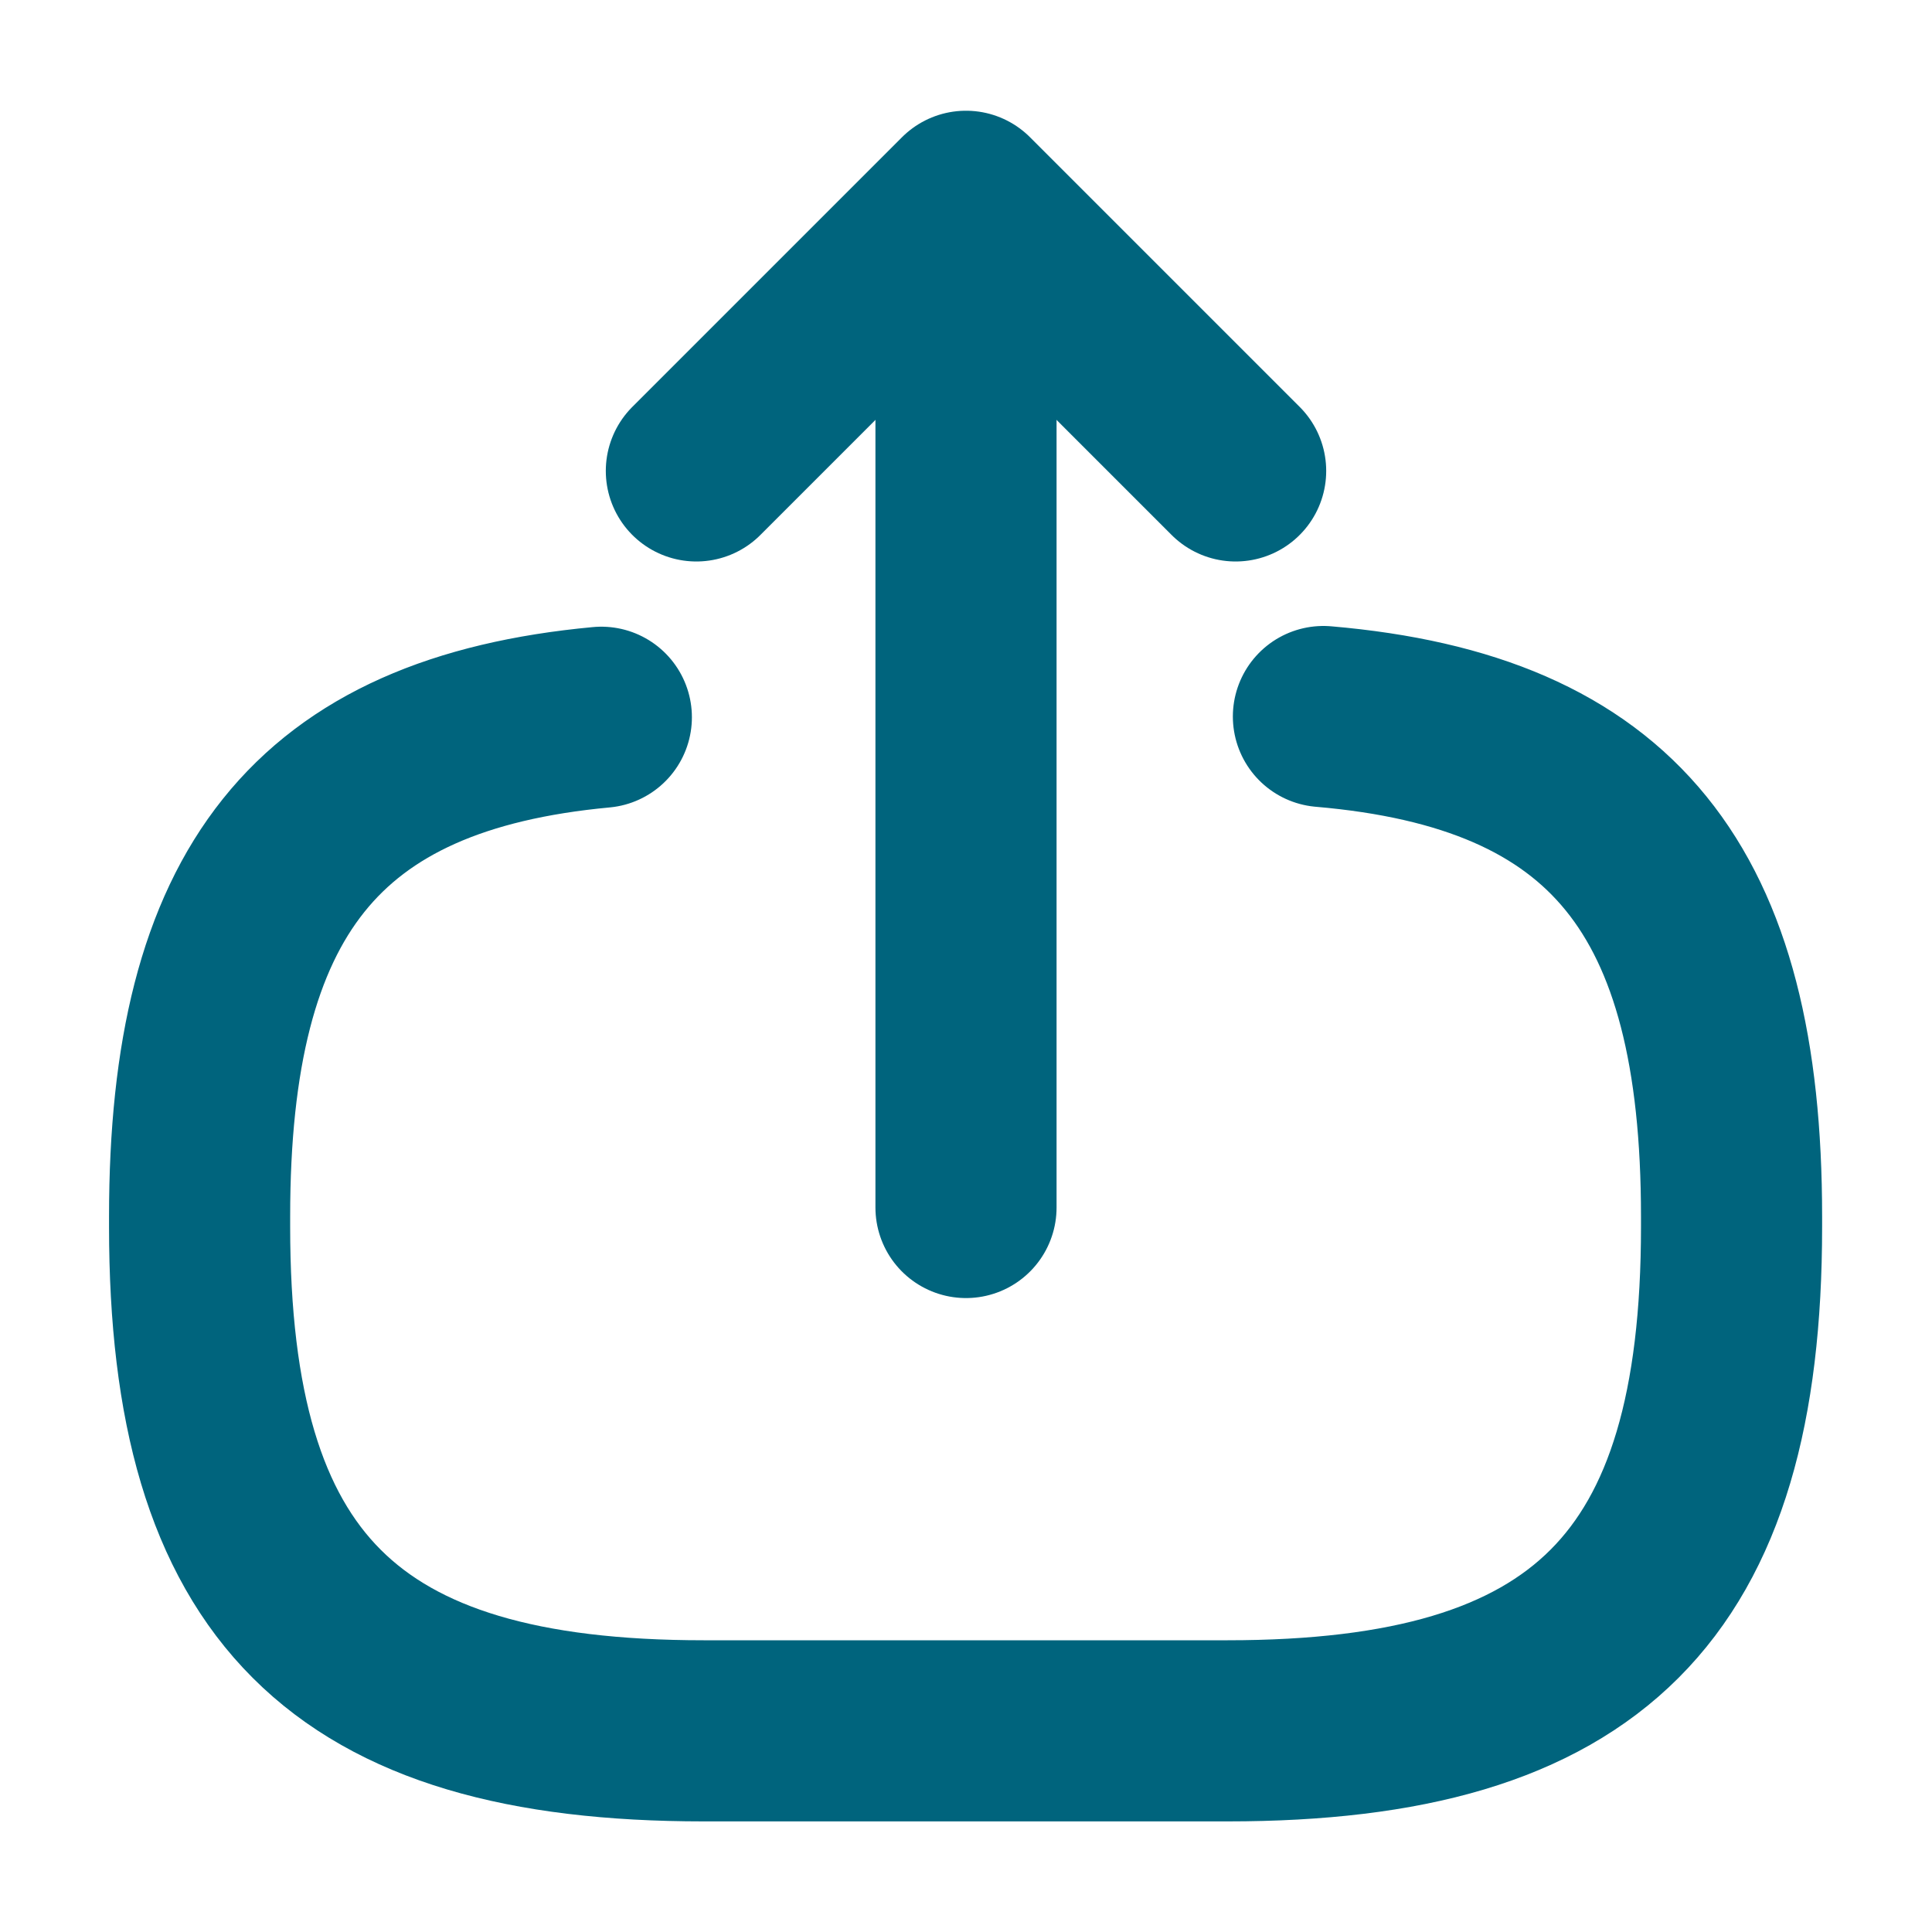
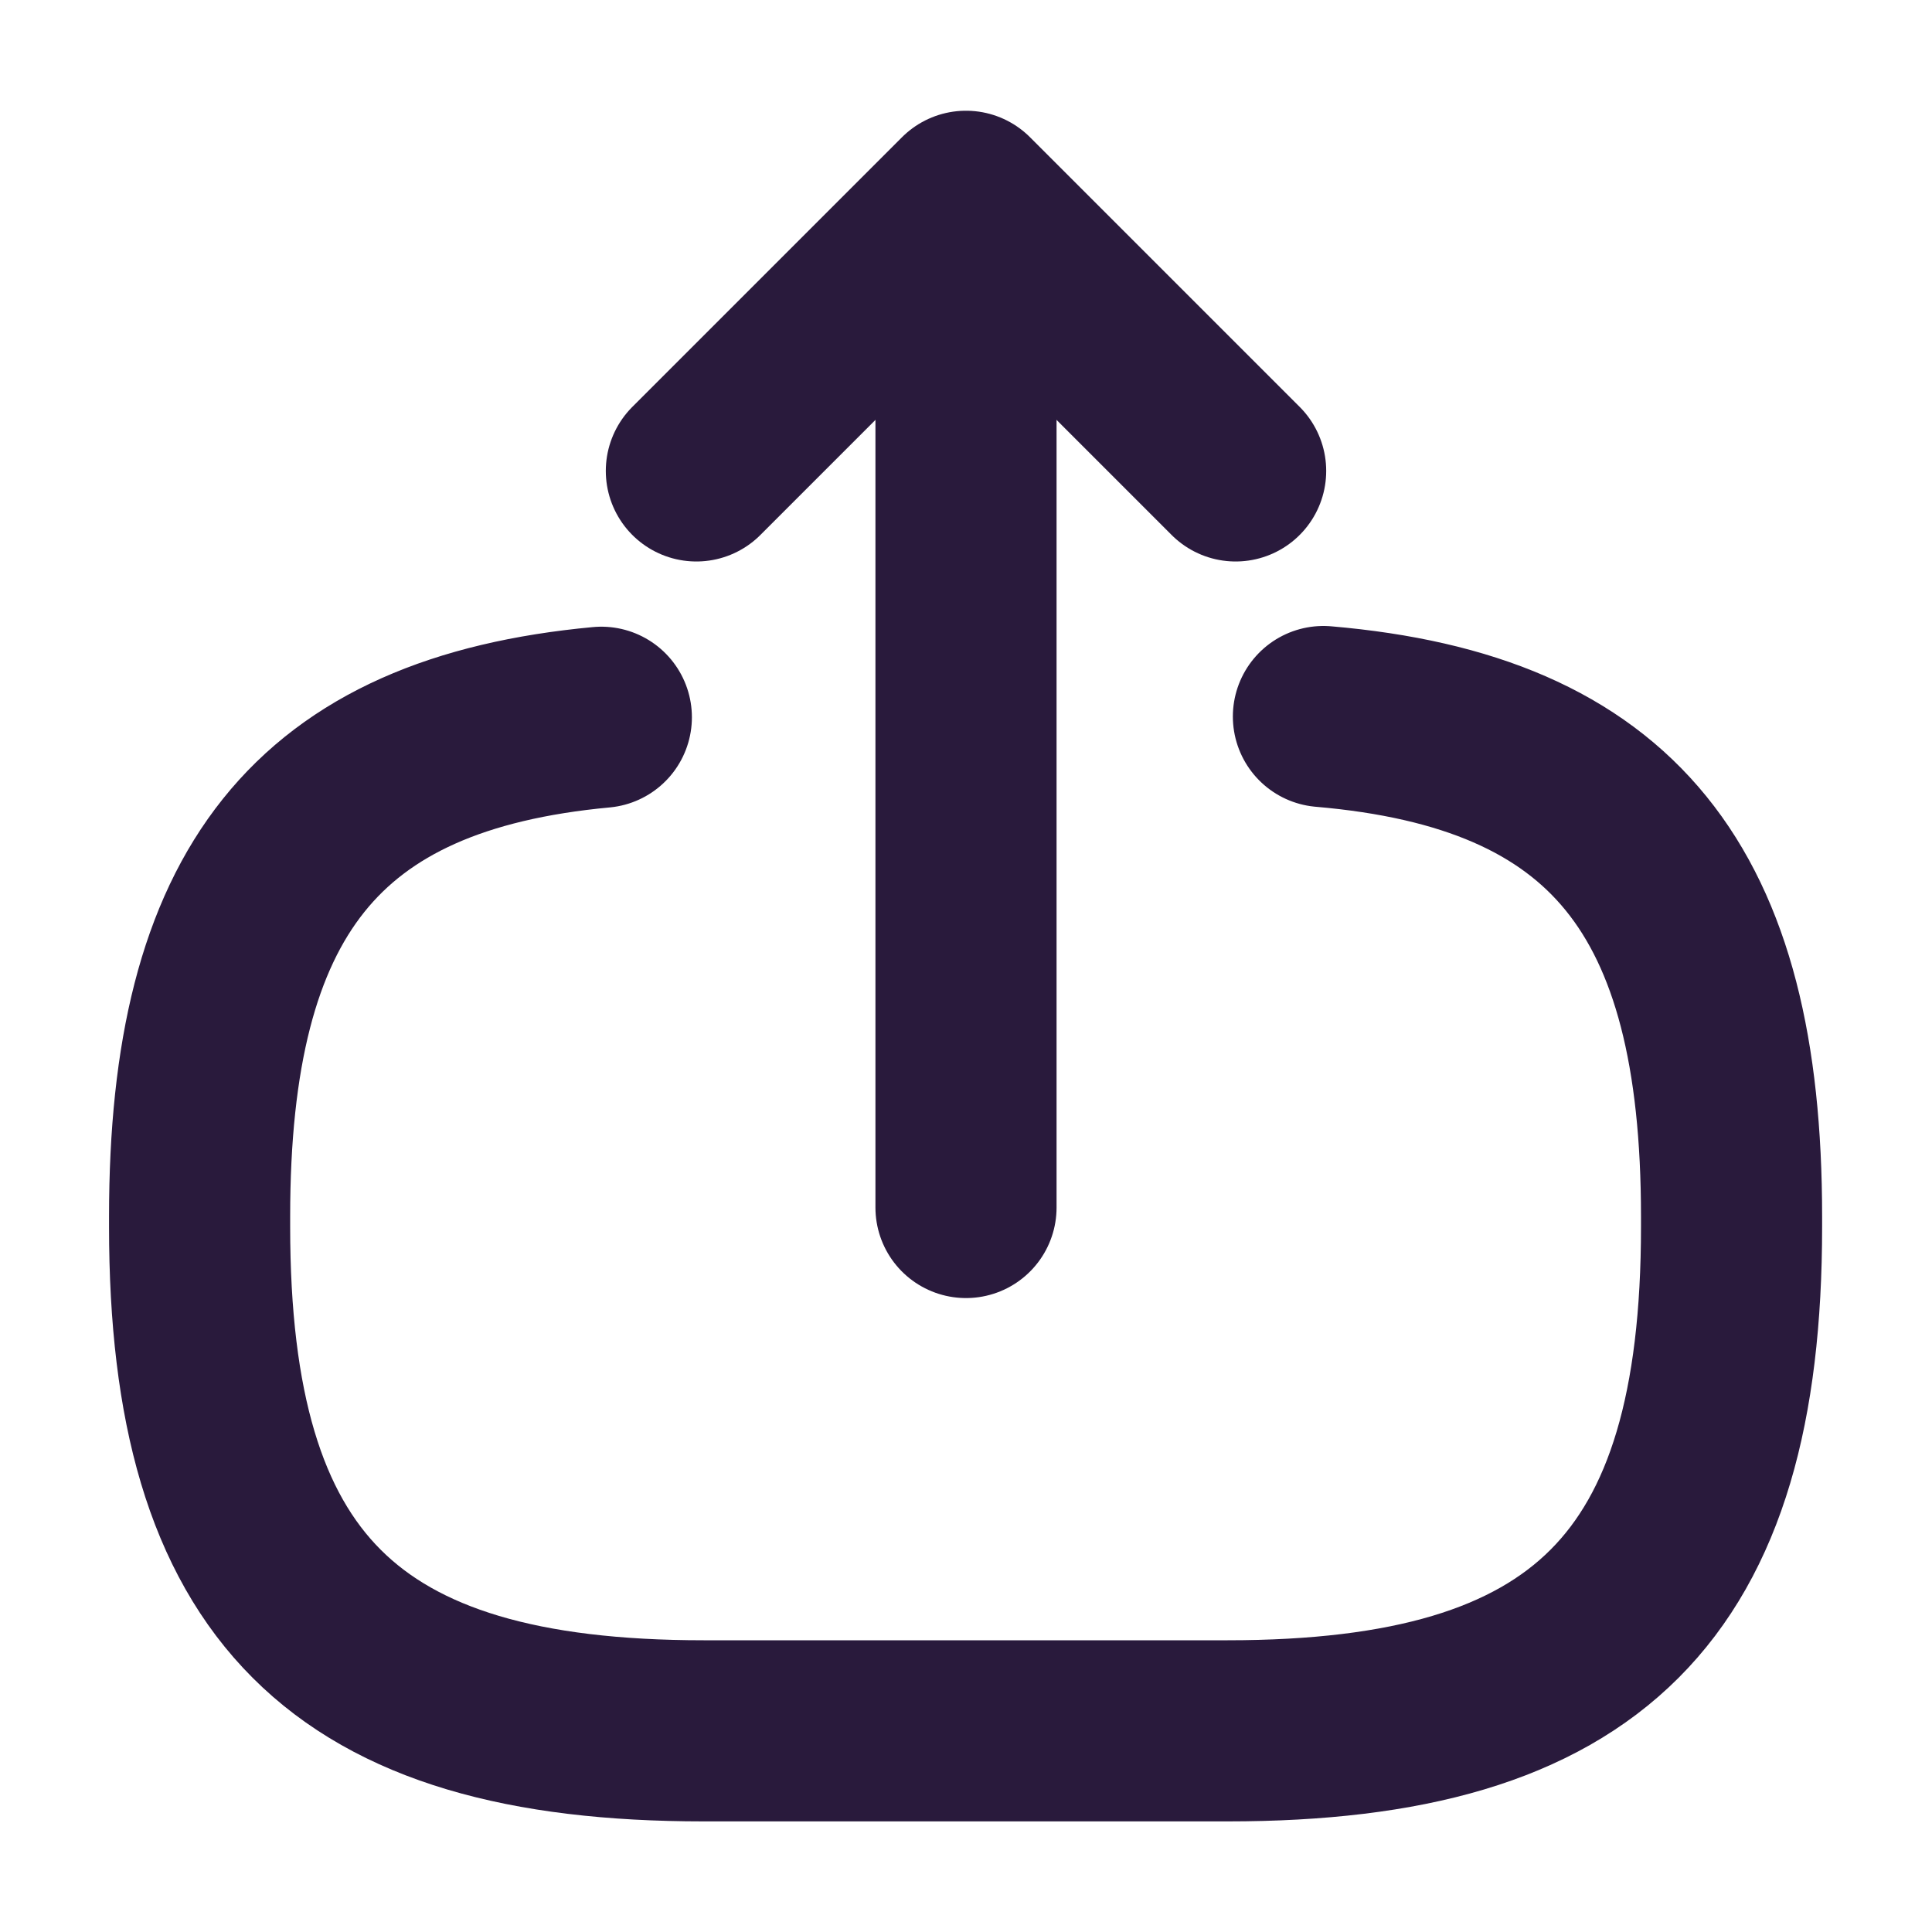
<svg xmlns="http://www.w3.org/2000/svg" width="16" height="16" viewBox="0 0 16 16" fill="none">
-   <path d="M10.96 5.934C13.36 6.14 14.34 7.374 14.34 10.074V10.16C14.34 13.14 13.147 14.334 10.167 14.334H5.827C2.847 14.334 1.653 13.14 1.653 10.16V10.074C1.653 7.394 2.62 6.16 4.98 5.94" stroke="#00647D" stroke-width="1.5" stroke-linecap="round" stroke-linejoin="round" />
-   <path d="M8 10V2.413" stroke="#00647D" stroke-width="1.5" stroke-linecap="round" stroke-linejoin="round" />
-   <path d="M10.233 3.9L8 1.667L5.767 3.9" stroke="#00647D" stroke-width="1.5" stroke-linecap="round" stroke-linejoin="round" />
+   <path d="M10.96 5.934C13.36 6.14 14.34 7.374 14.34 10.074V10.16C14.34 13.14 13.147 14.334 10.167 14.334H5.827C2.847 14.334 1.653 13.14 1.653 10.16V10.074C1.653 7.394 2.62 6.16 4.98 5.94" stroke="#291a3c" stroke-width="1.5" stroke-linecap="round" stroke-linejoin="round" />
+   <path d="M8 10V2.413" stroke="#291a3c" stroke-width="1.5" stroke-linecap="round" stroke-linejoin="round" />
+   <path d="M10.233 3.9L8 1.667L5.767 3.9" stroke="#291a3c" stroke-width="1.5" stroke-linecap="round" stroke-linejoin="round" />
</svg>
